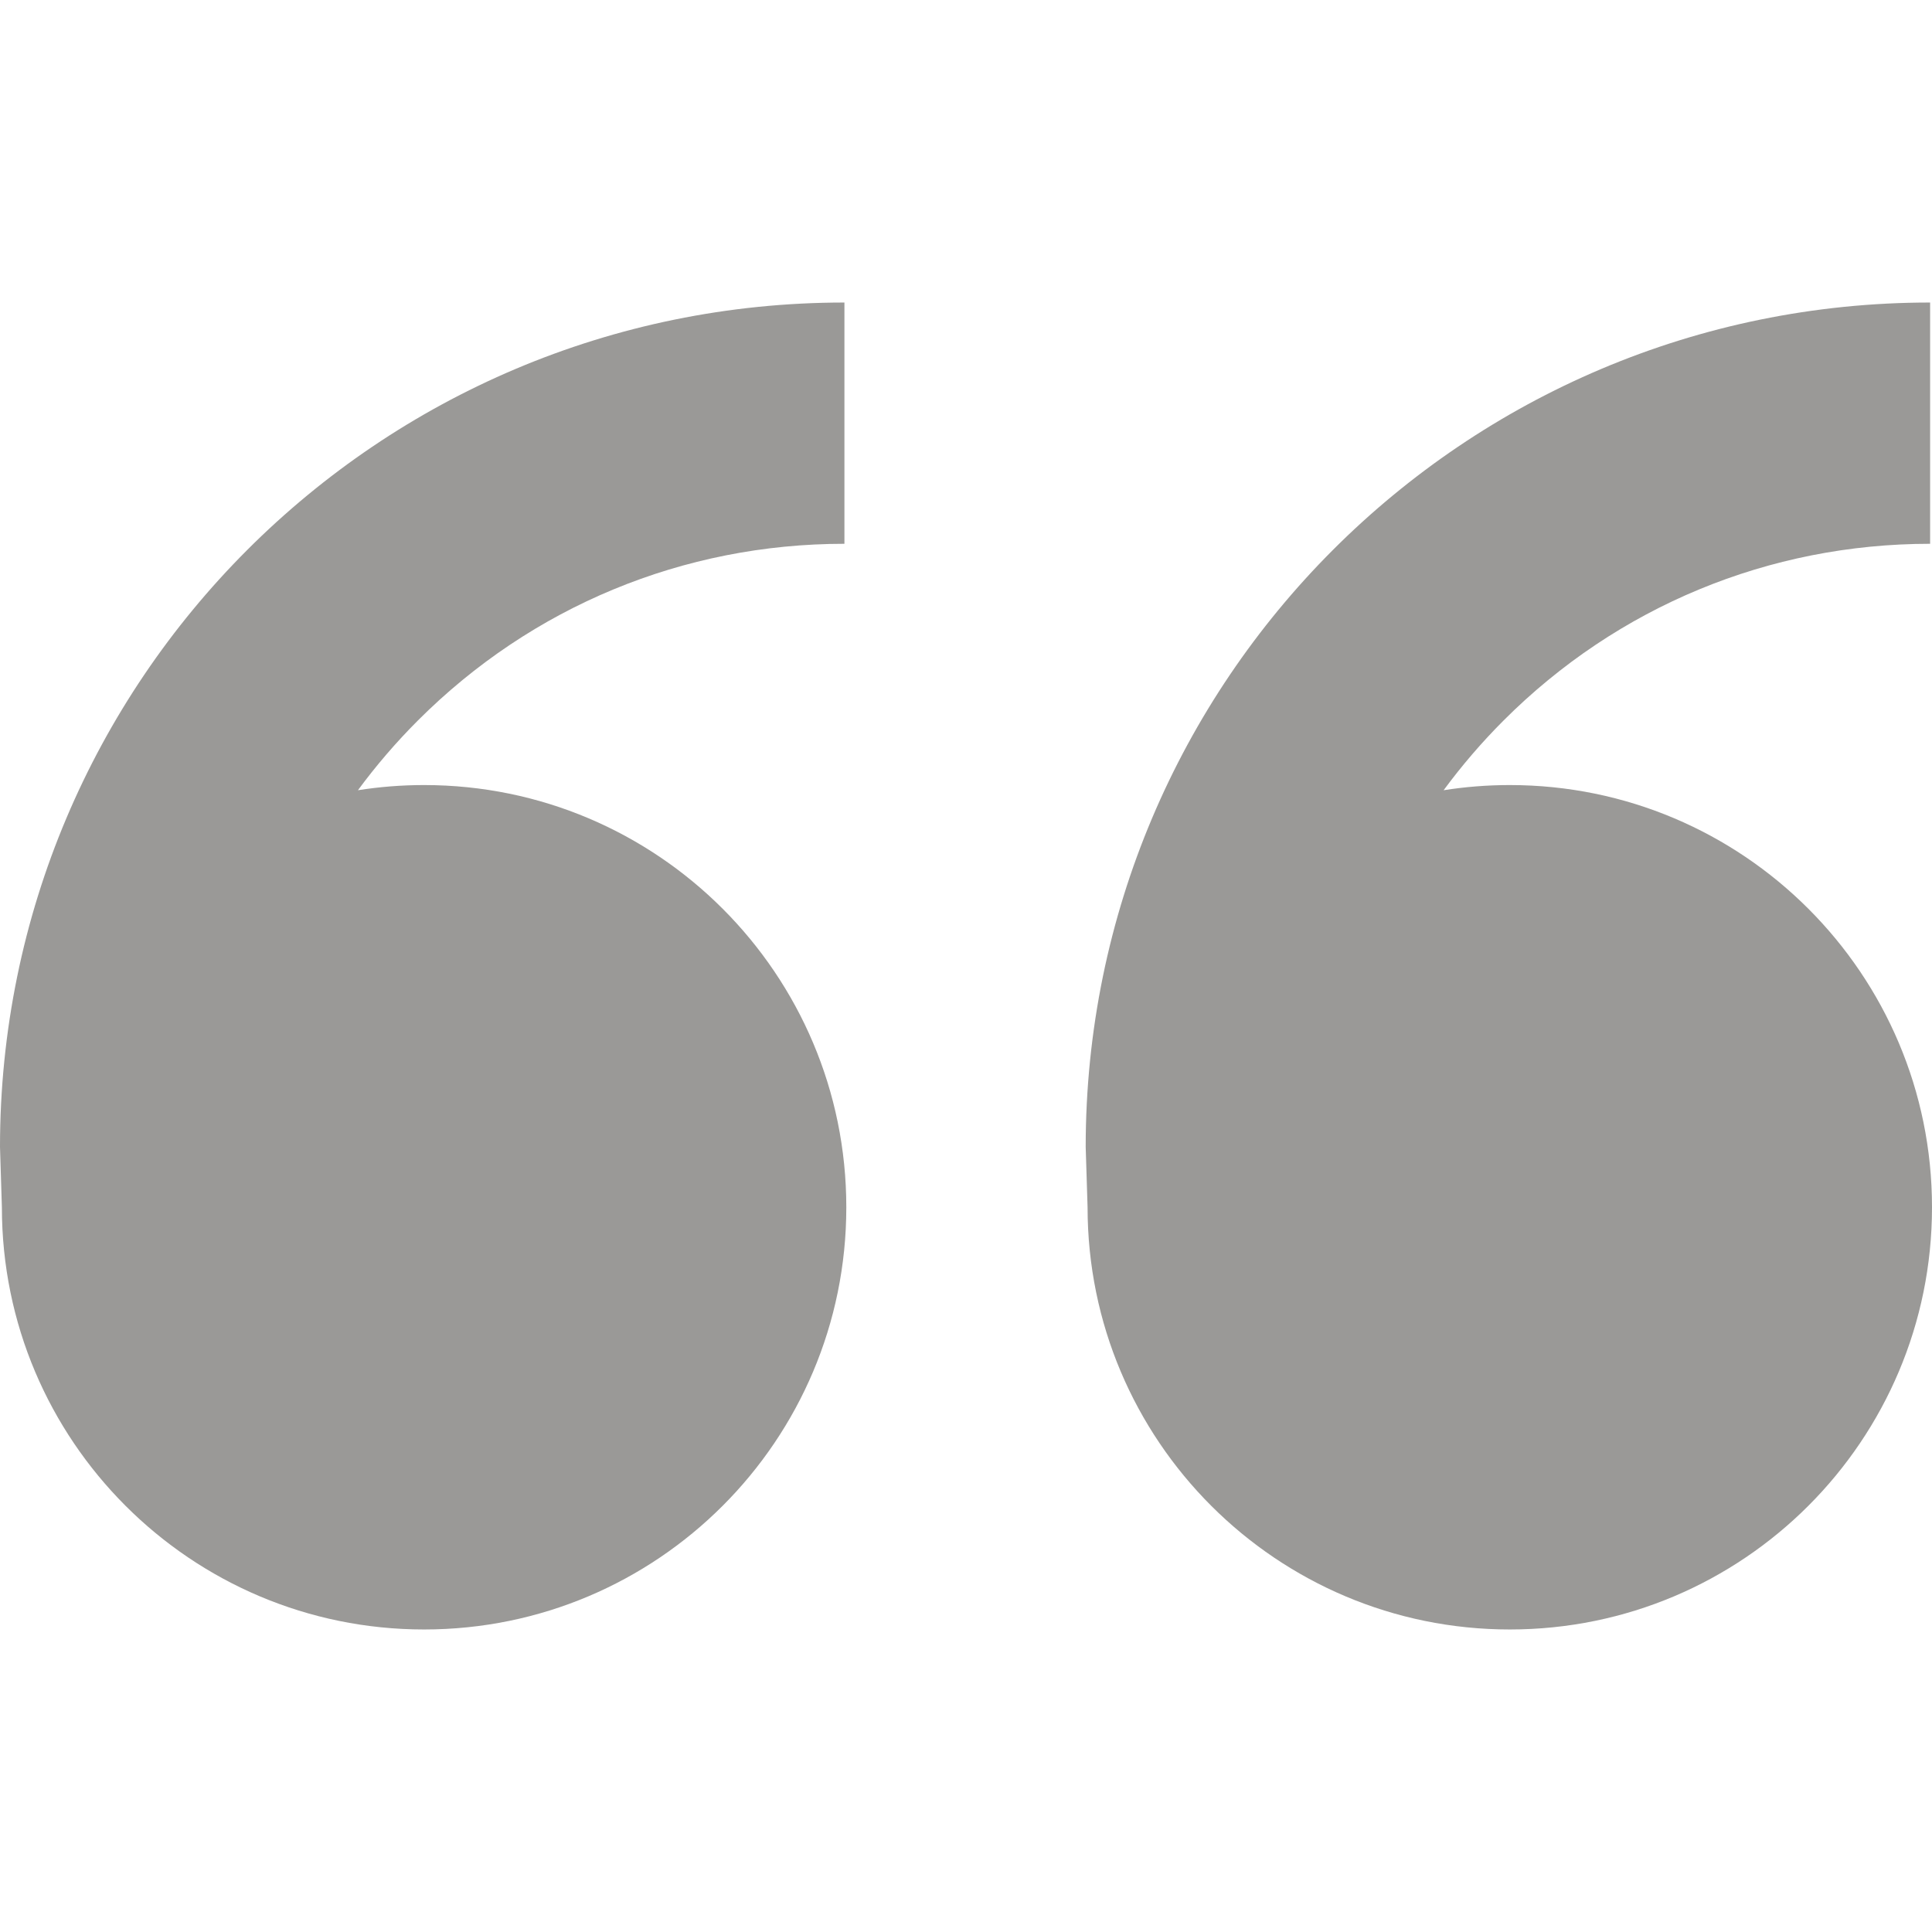
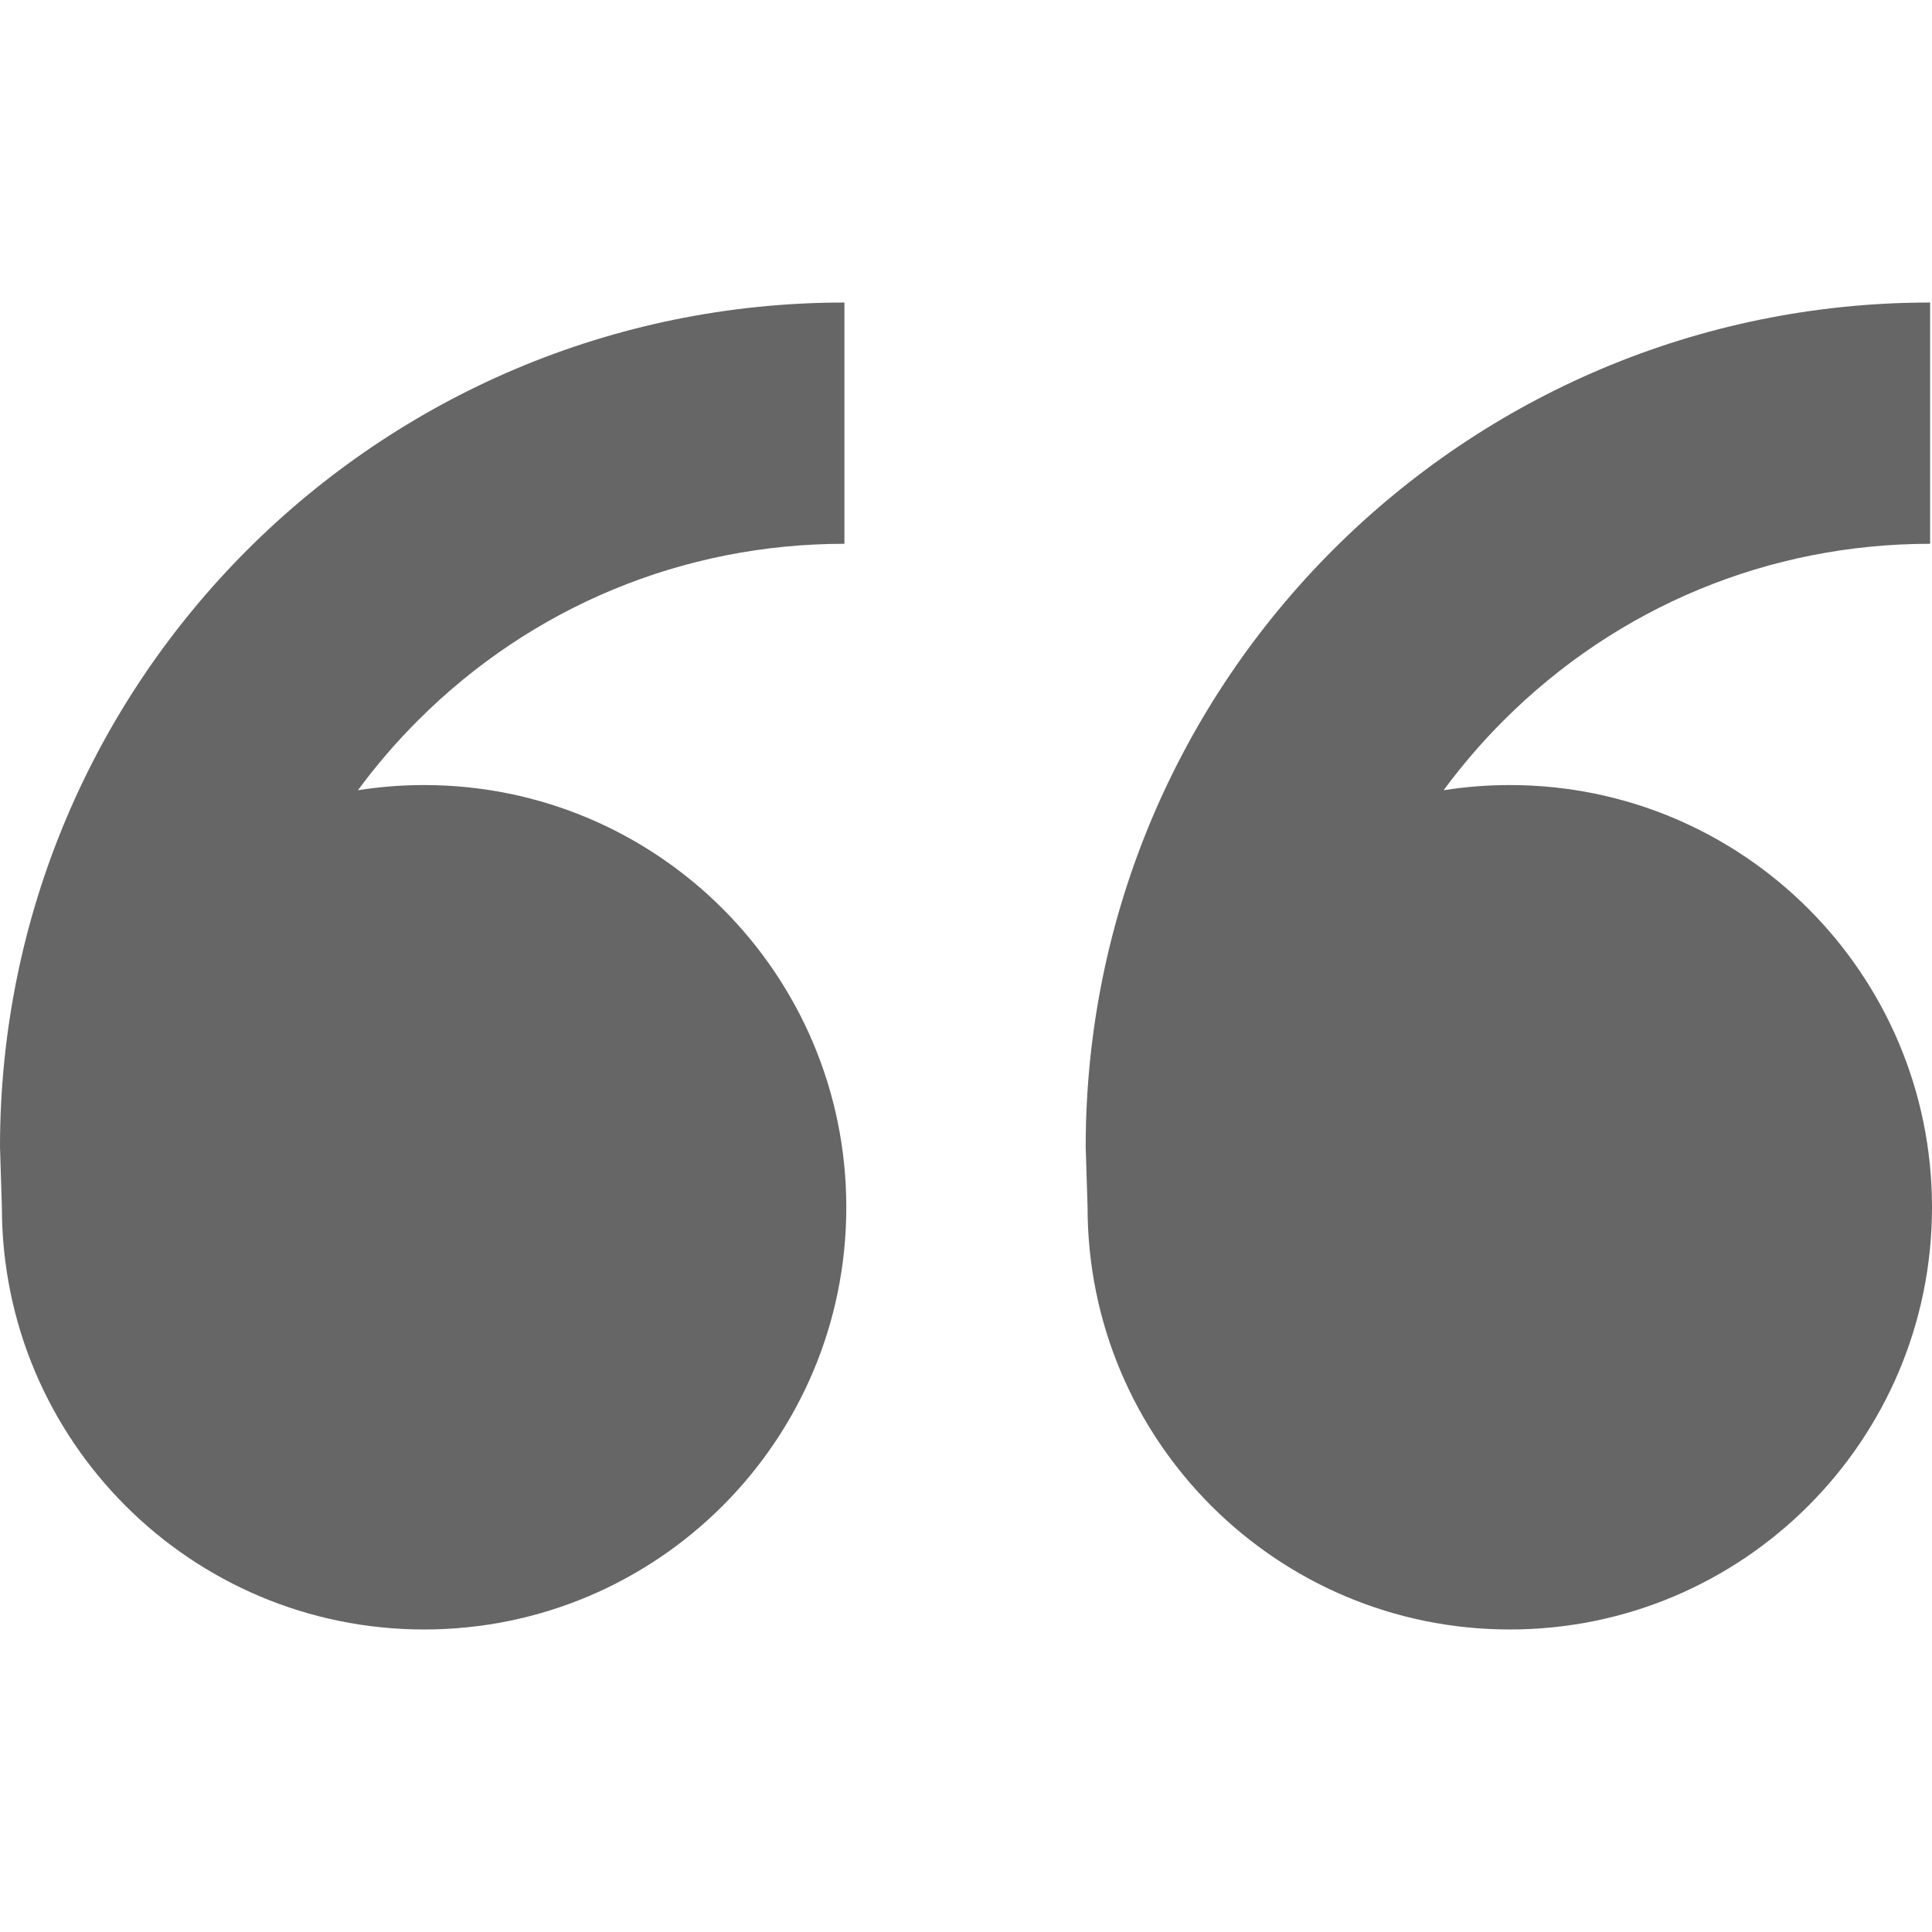
<svg xmlns="http://www.w3.org/2000/svg" viewBox="0 0 512.5 512.5">
  <style type="text/css">
-     .path{fill:#9a9997;}
+     .path{fill:#666;}
  </style>
  <path class="path" d="M112.5,208.25c61.856,0,112,50.145,112,112s-50.144,112-112,112s-112-50.145-112-112l-0.5-16 c0-123.712,100.288-224,224-224v64c-42.737,0-82.917,16.643-113.137,46.863c-5.817,5.818-11.126,12.008-15.915,18.51 C100.667,208.723,106.528,208.25,112.5,208.25z M400.5,208.25c61.855,0,112,50.145,112,112s-50.145,112-112,112 s-112-50.145-112-112l-0.5-16c0-123.712,100.287-224,224-224v64c-42.736,0-82.918,16.643-113.137,46.863 c-5.818,5.818-11.127,12.008-15.916,18.51C388.666,208.723,394.527,208.25,400.5,208.25z" />
</svg>
